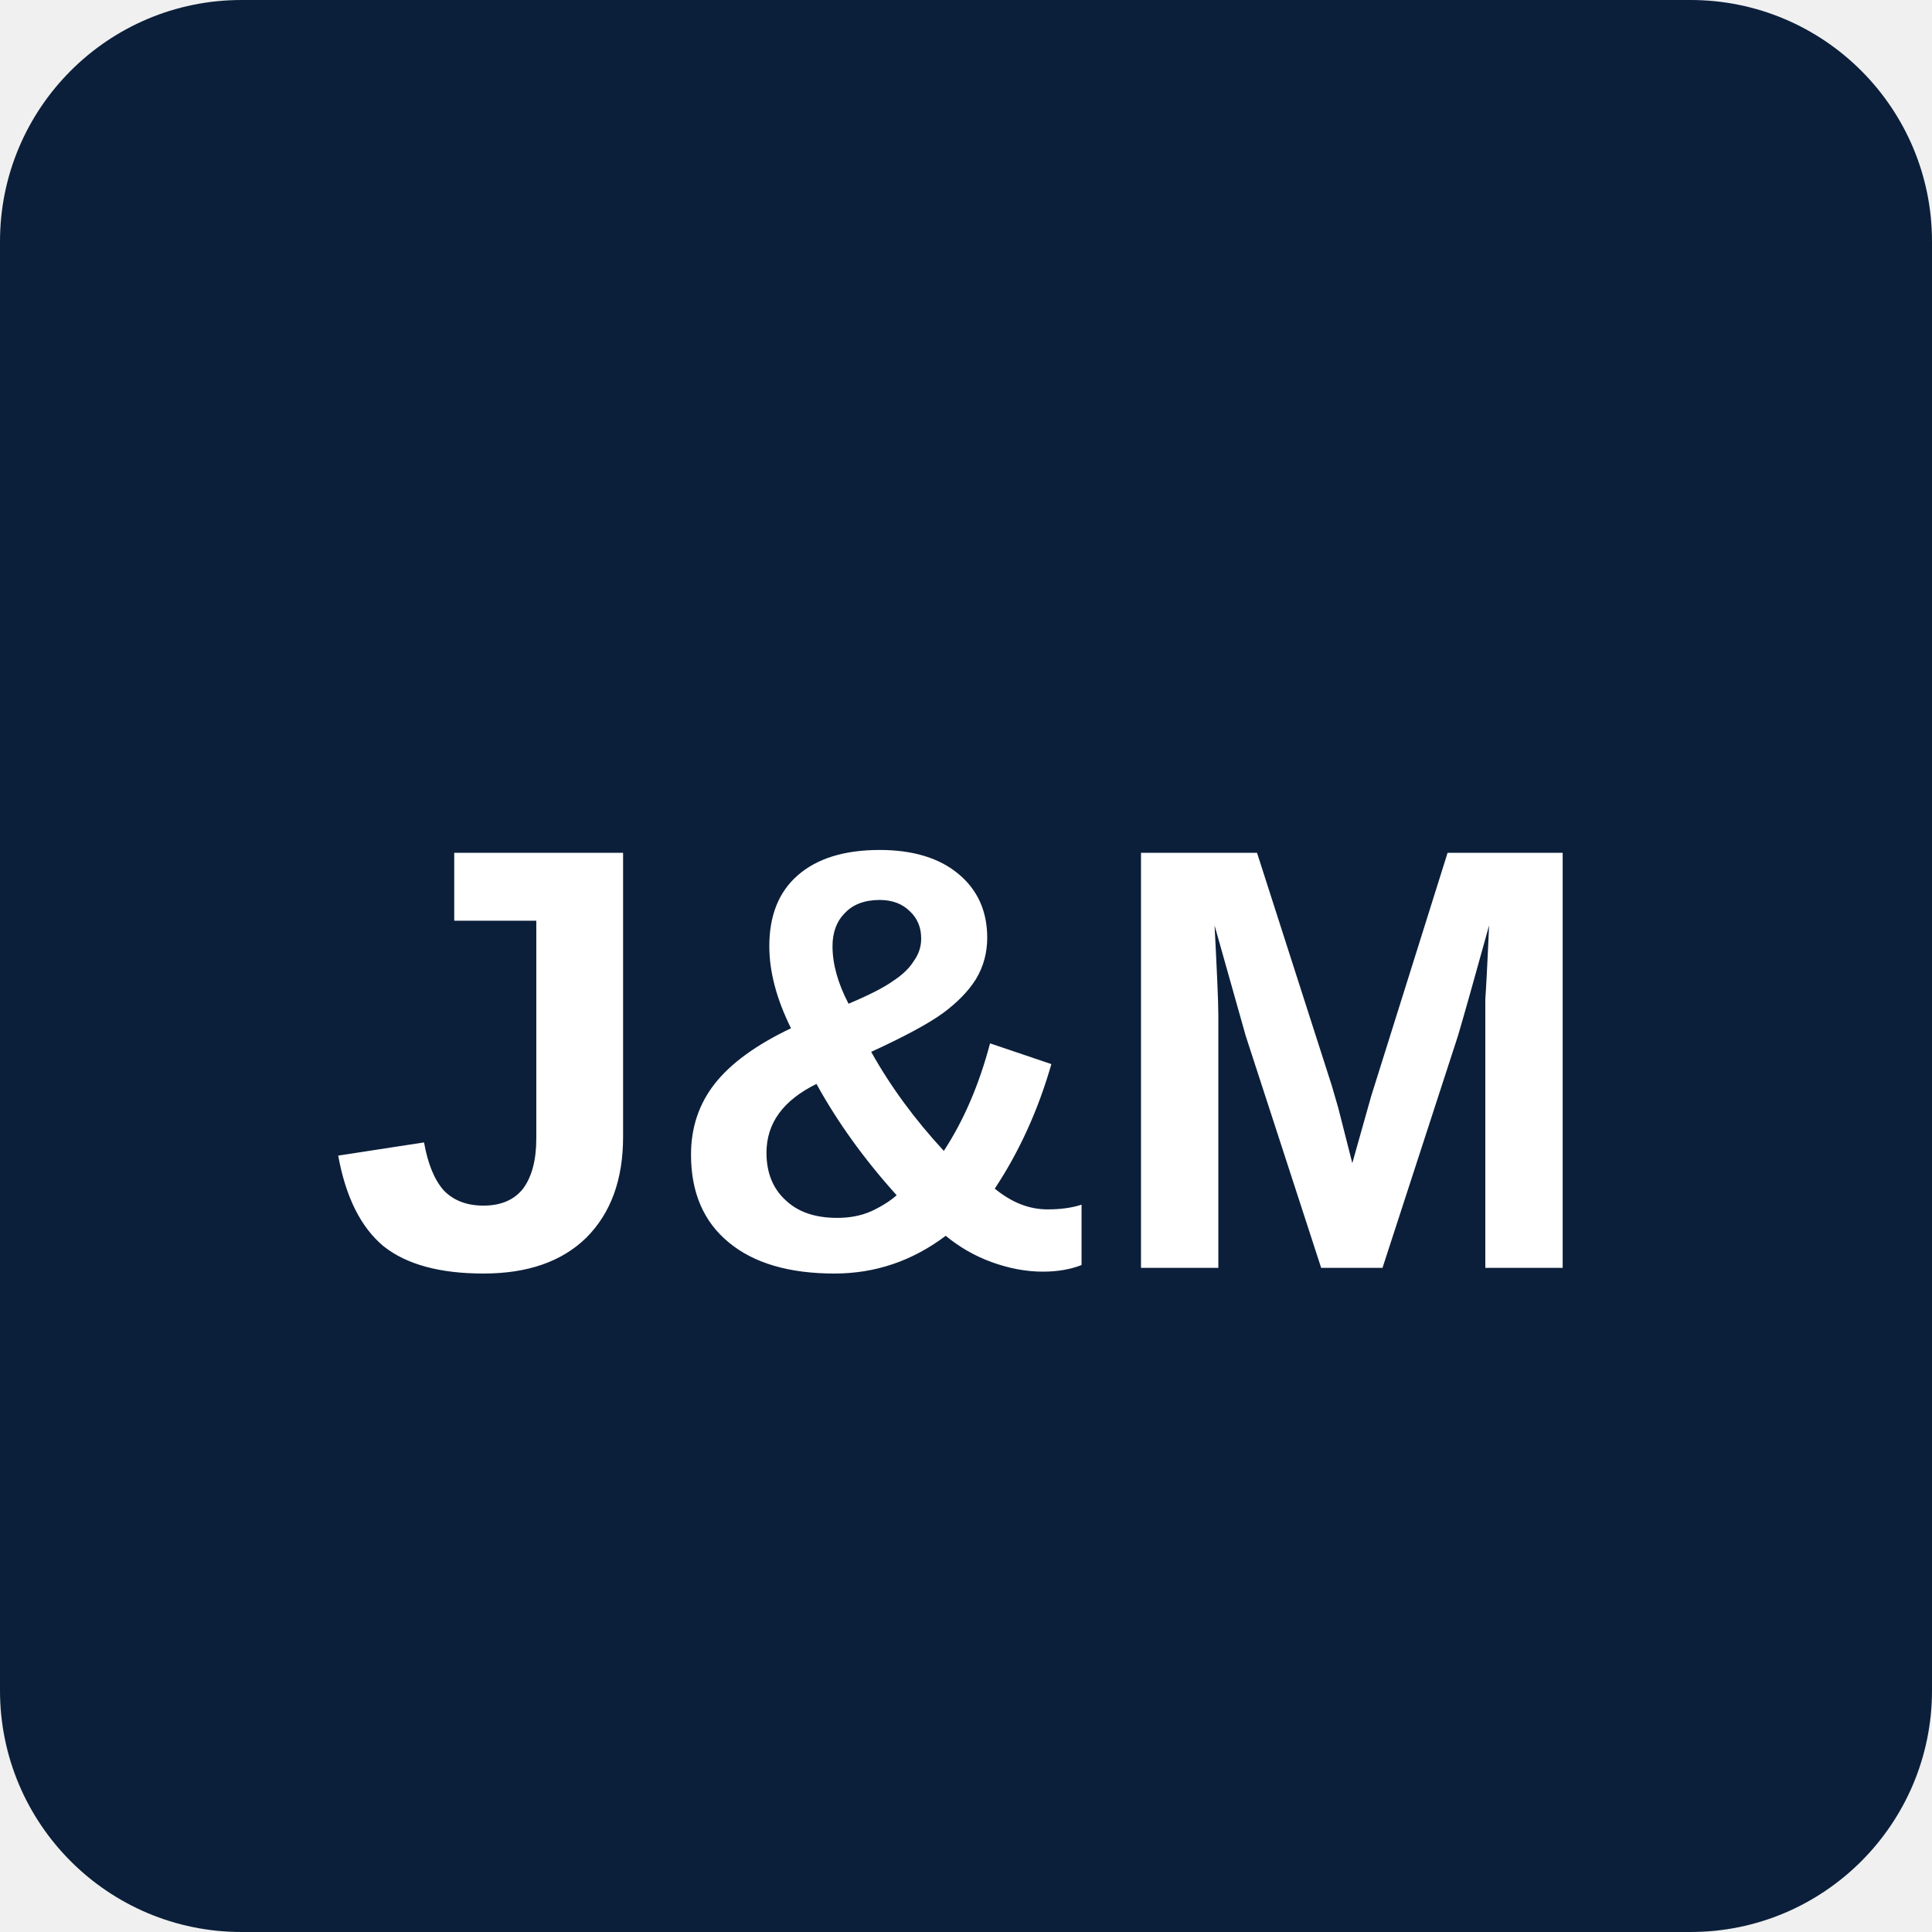
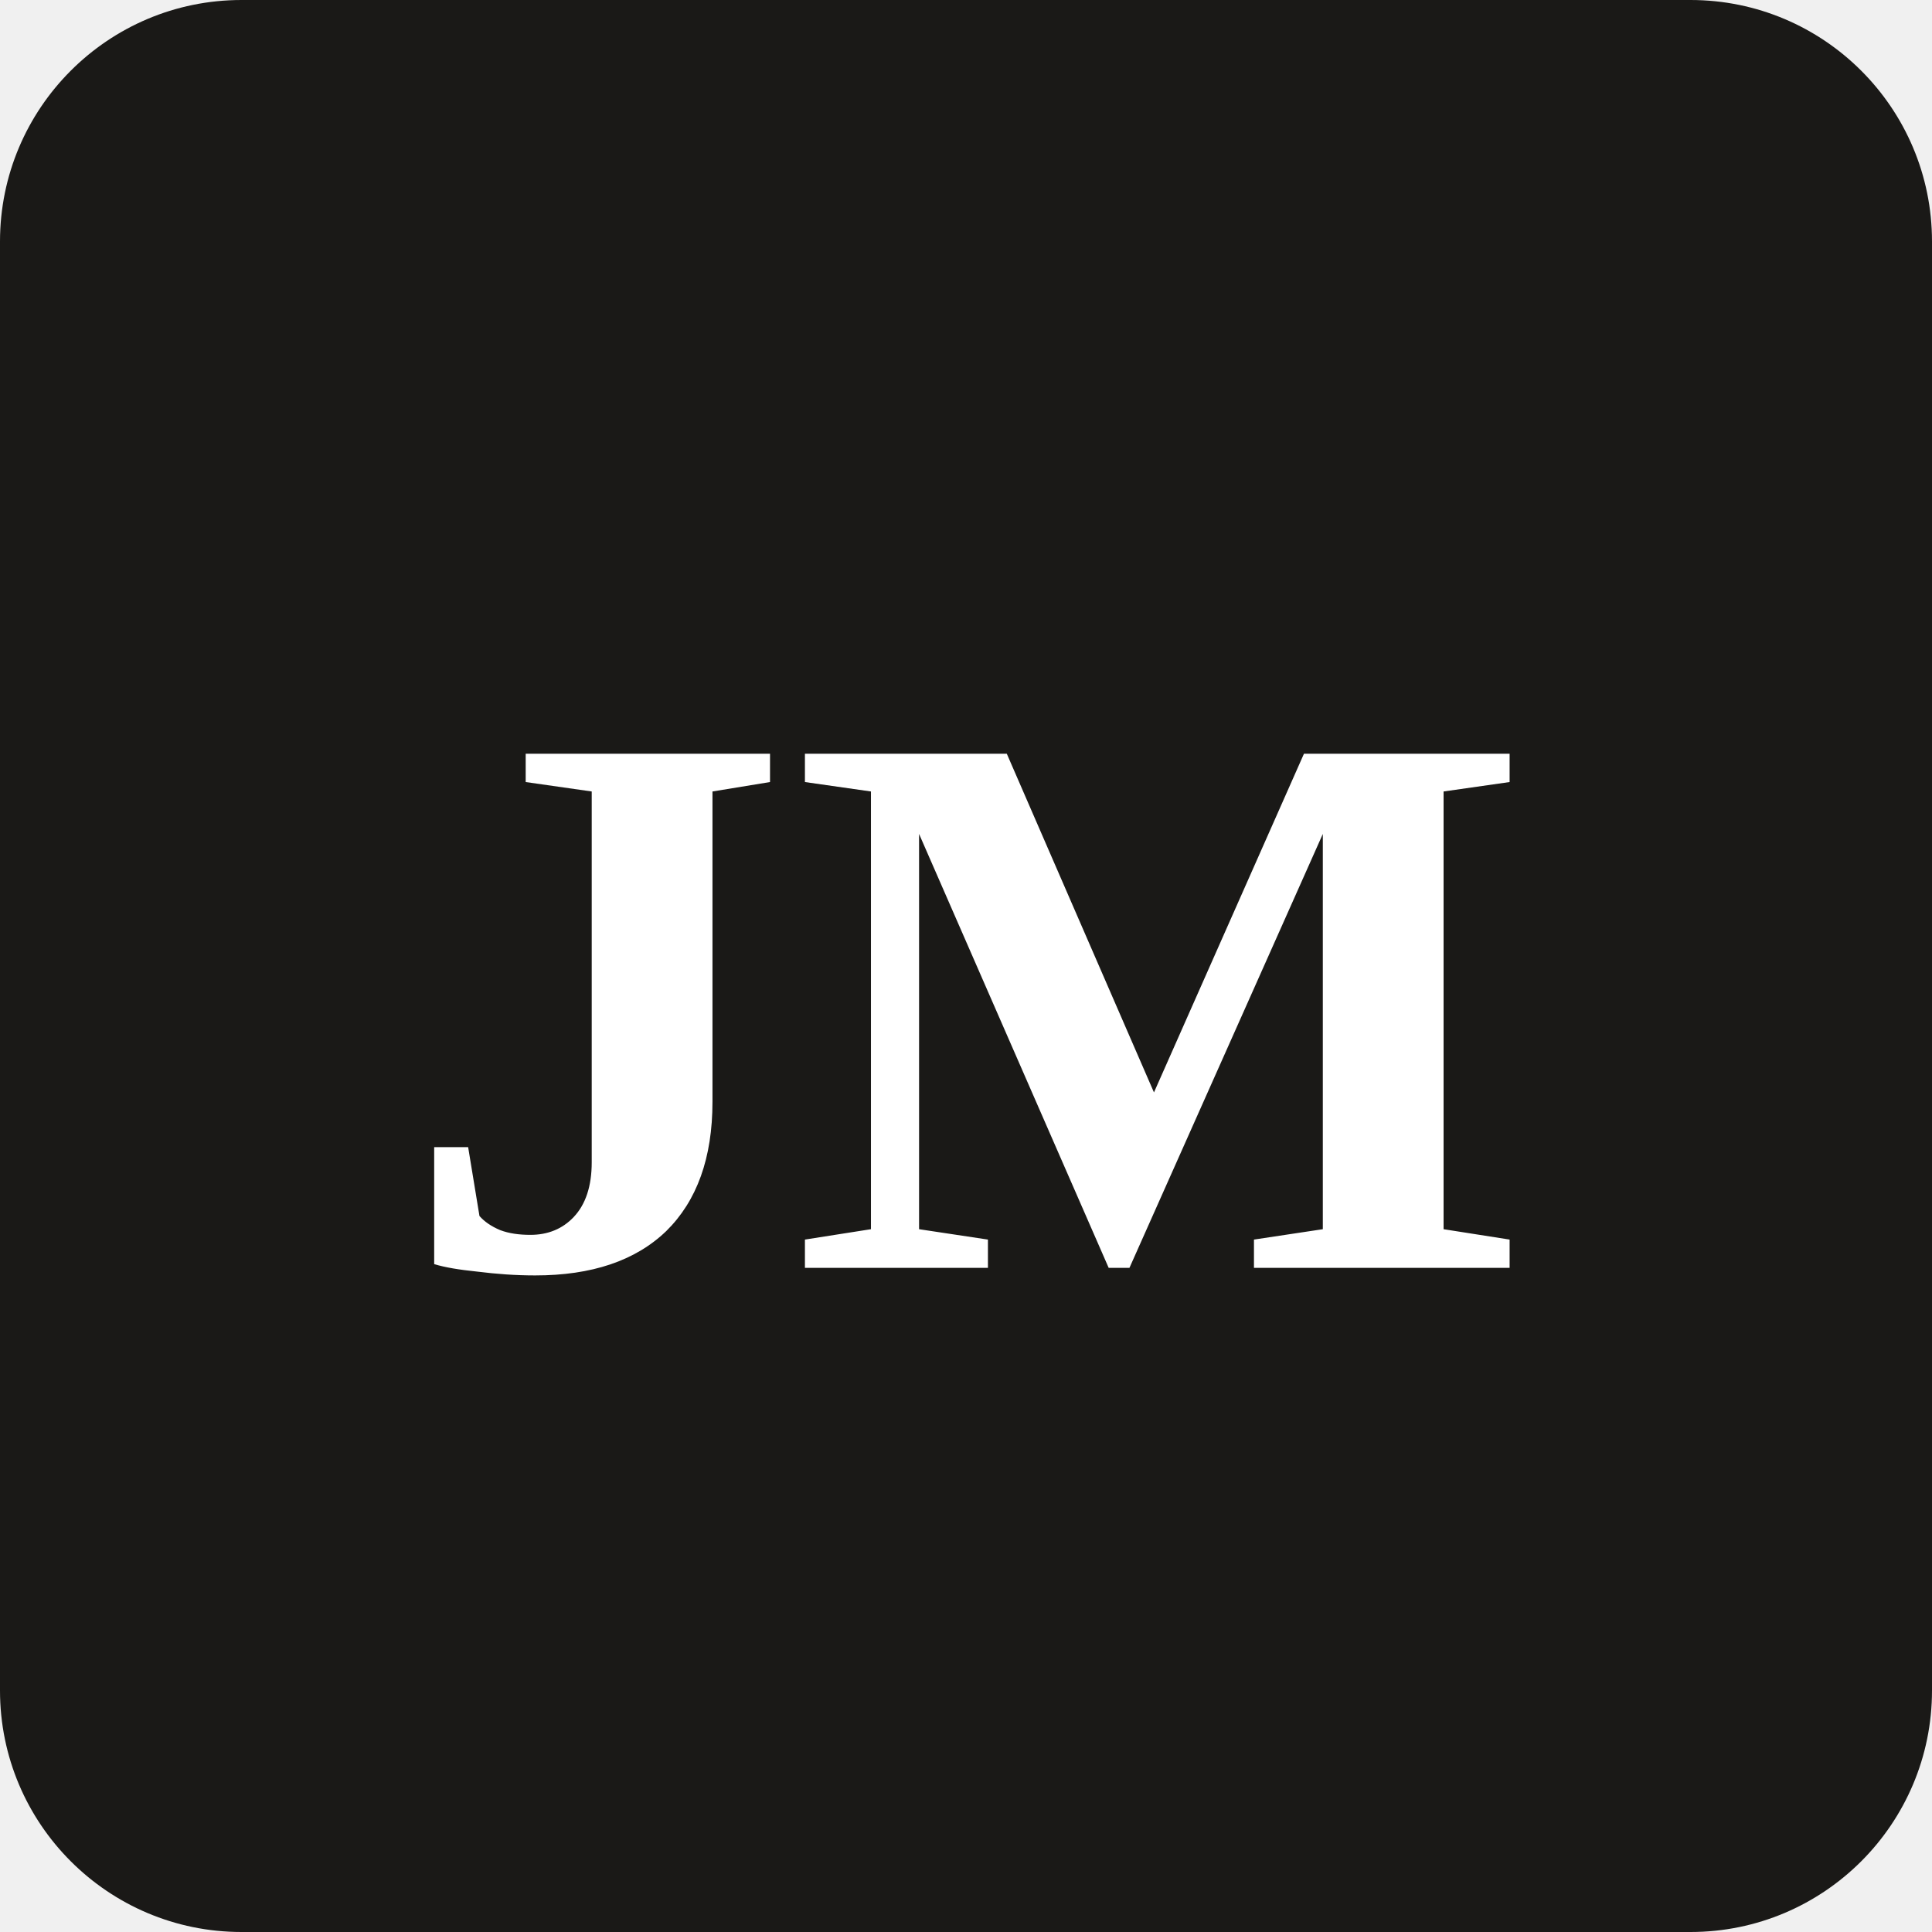
<svg xmlns="http://www.w3.org/2000/svg" viewBox="0 0 32 32">
-   <rect width="32" height="32" rx="4" fill="#0B1F3A" />
-   <text x="16" y="21" text-anchor="middle" fill="#FFFFFF" font-family="Arial,sans-serif" font-size="10" font-weight="700">J&amp;M</text>
+   <rect width="32" height="32" rx="4" fill="#1A1917" />
+   <text x="16" y="21" text-anchor="middle" fill="#FFFFFF" font-family="Georgia,'Times New Roman',serif" font-size="13" font-weight="700">JM</text>
</svg>
